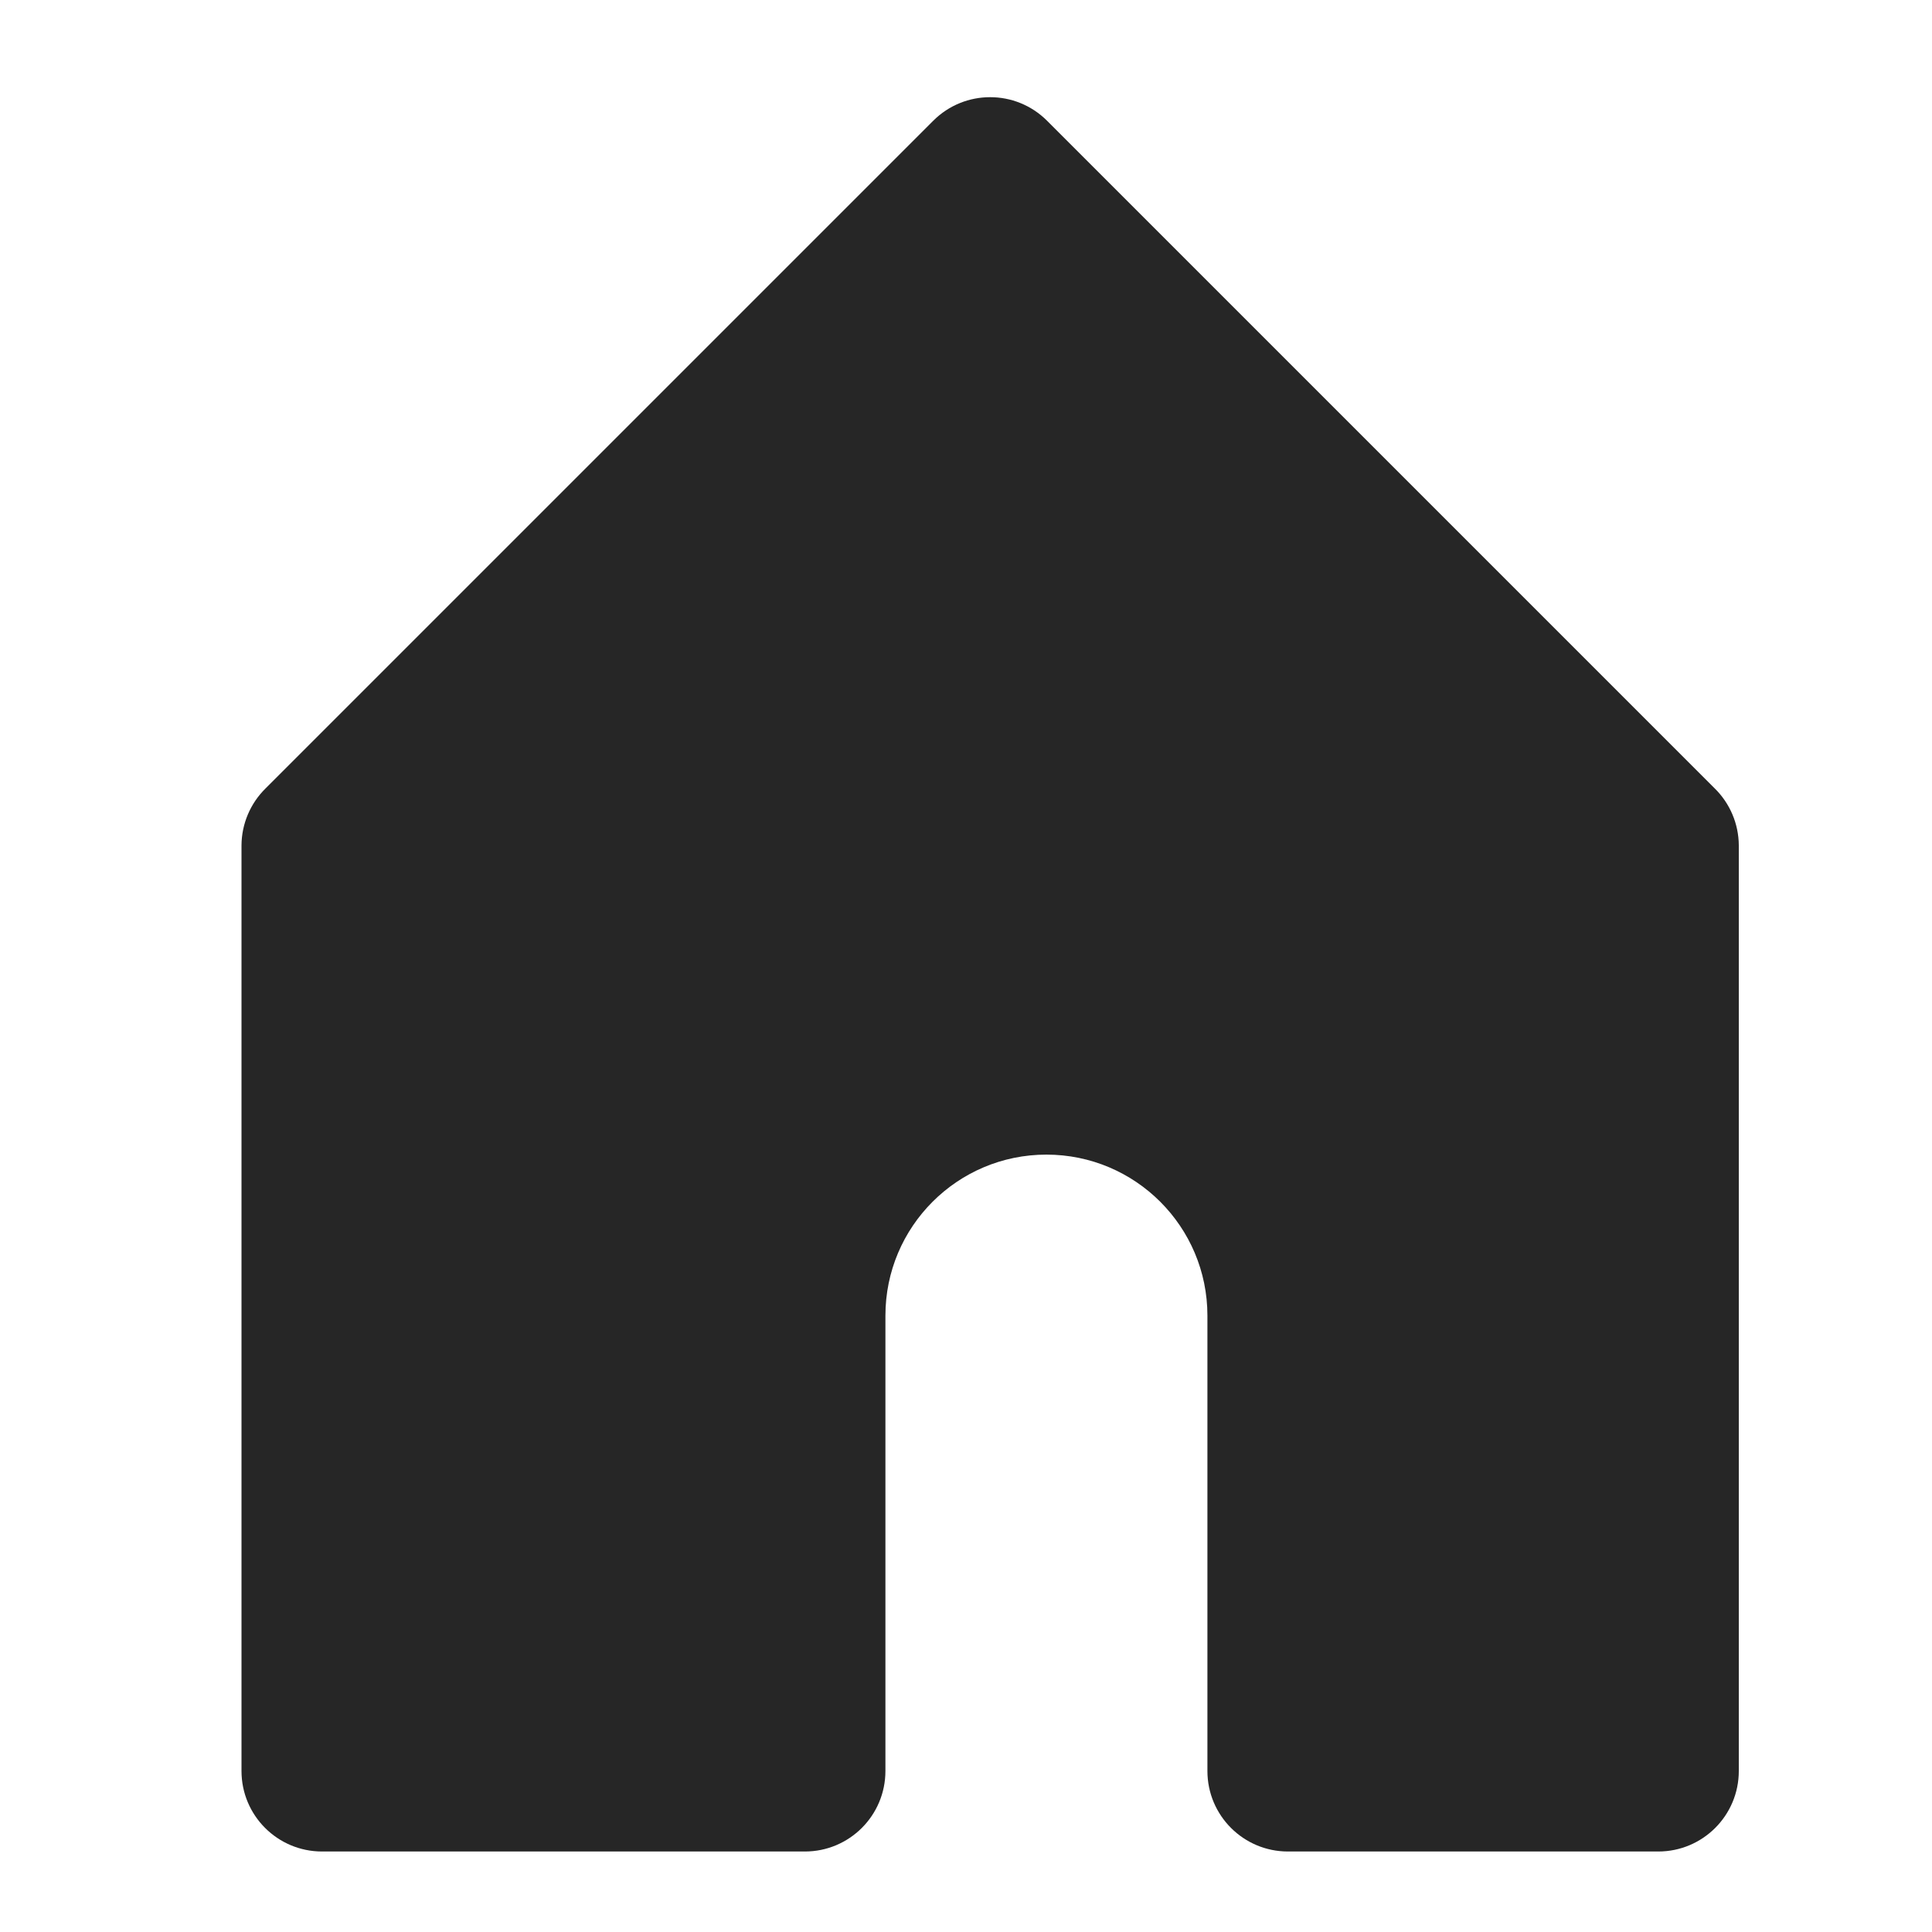
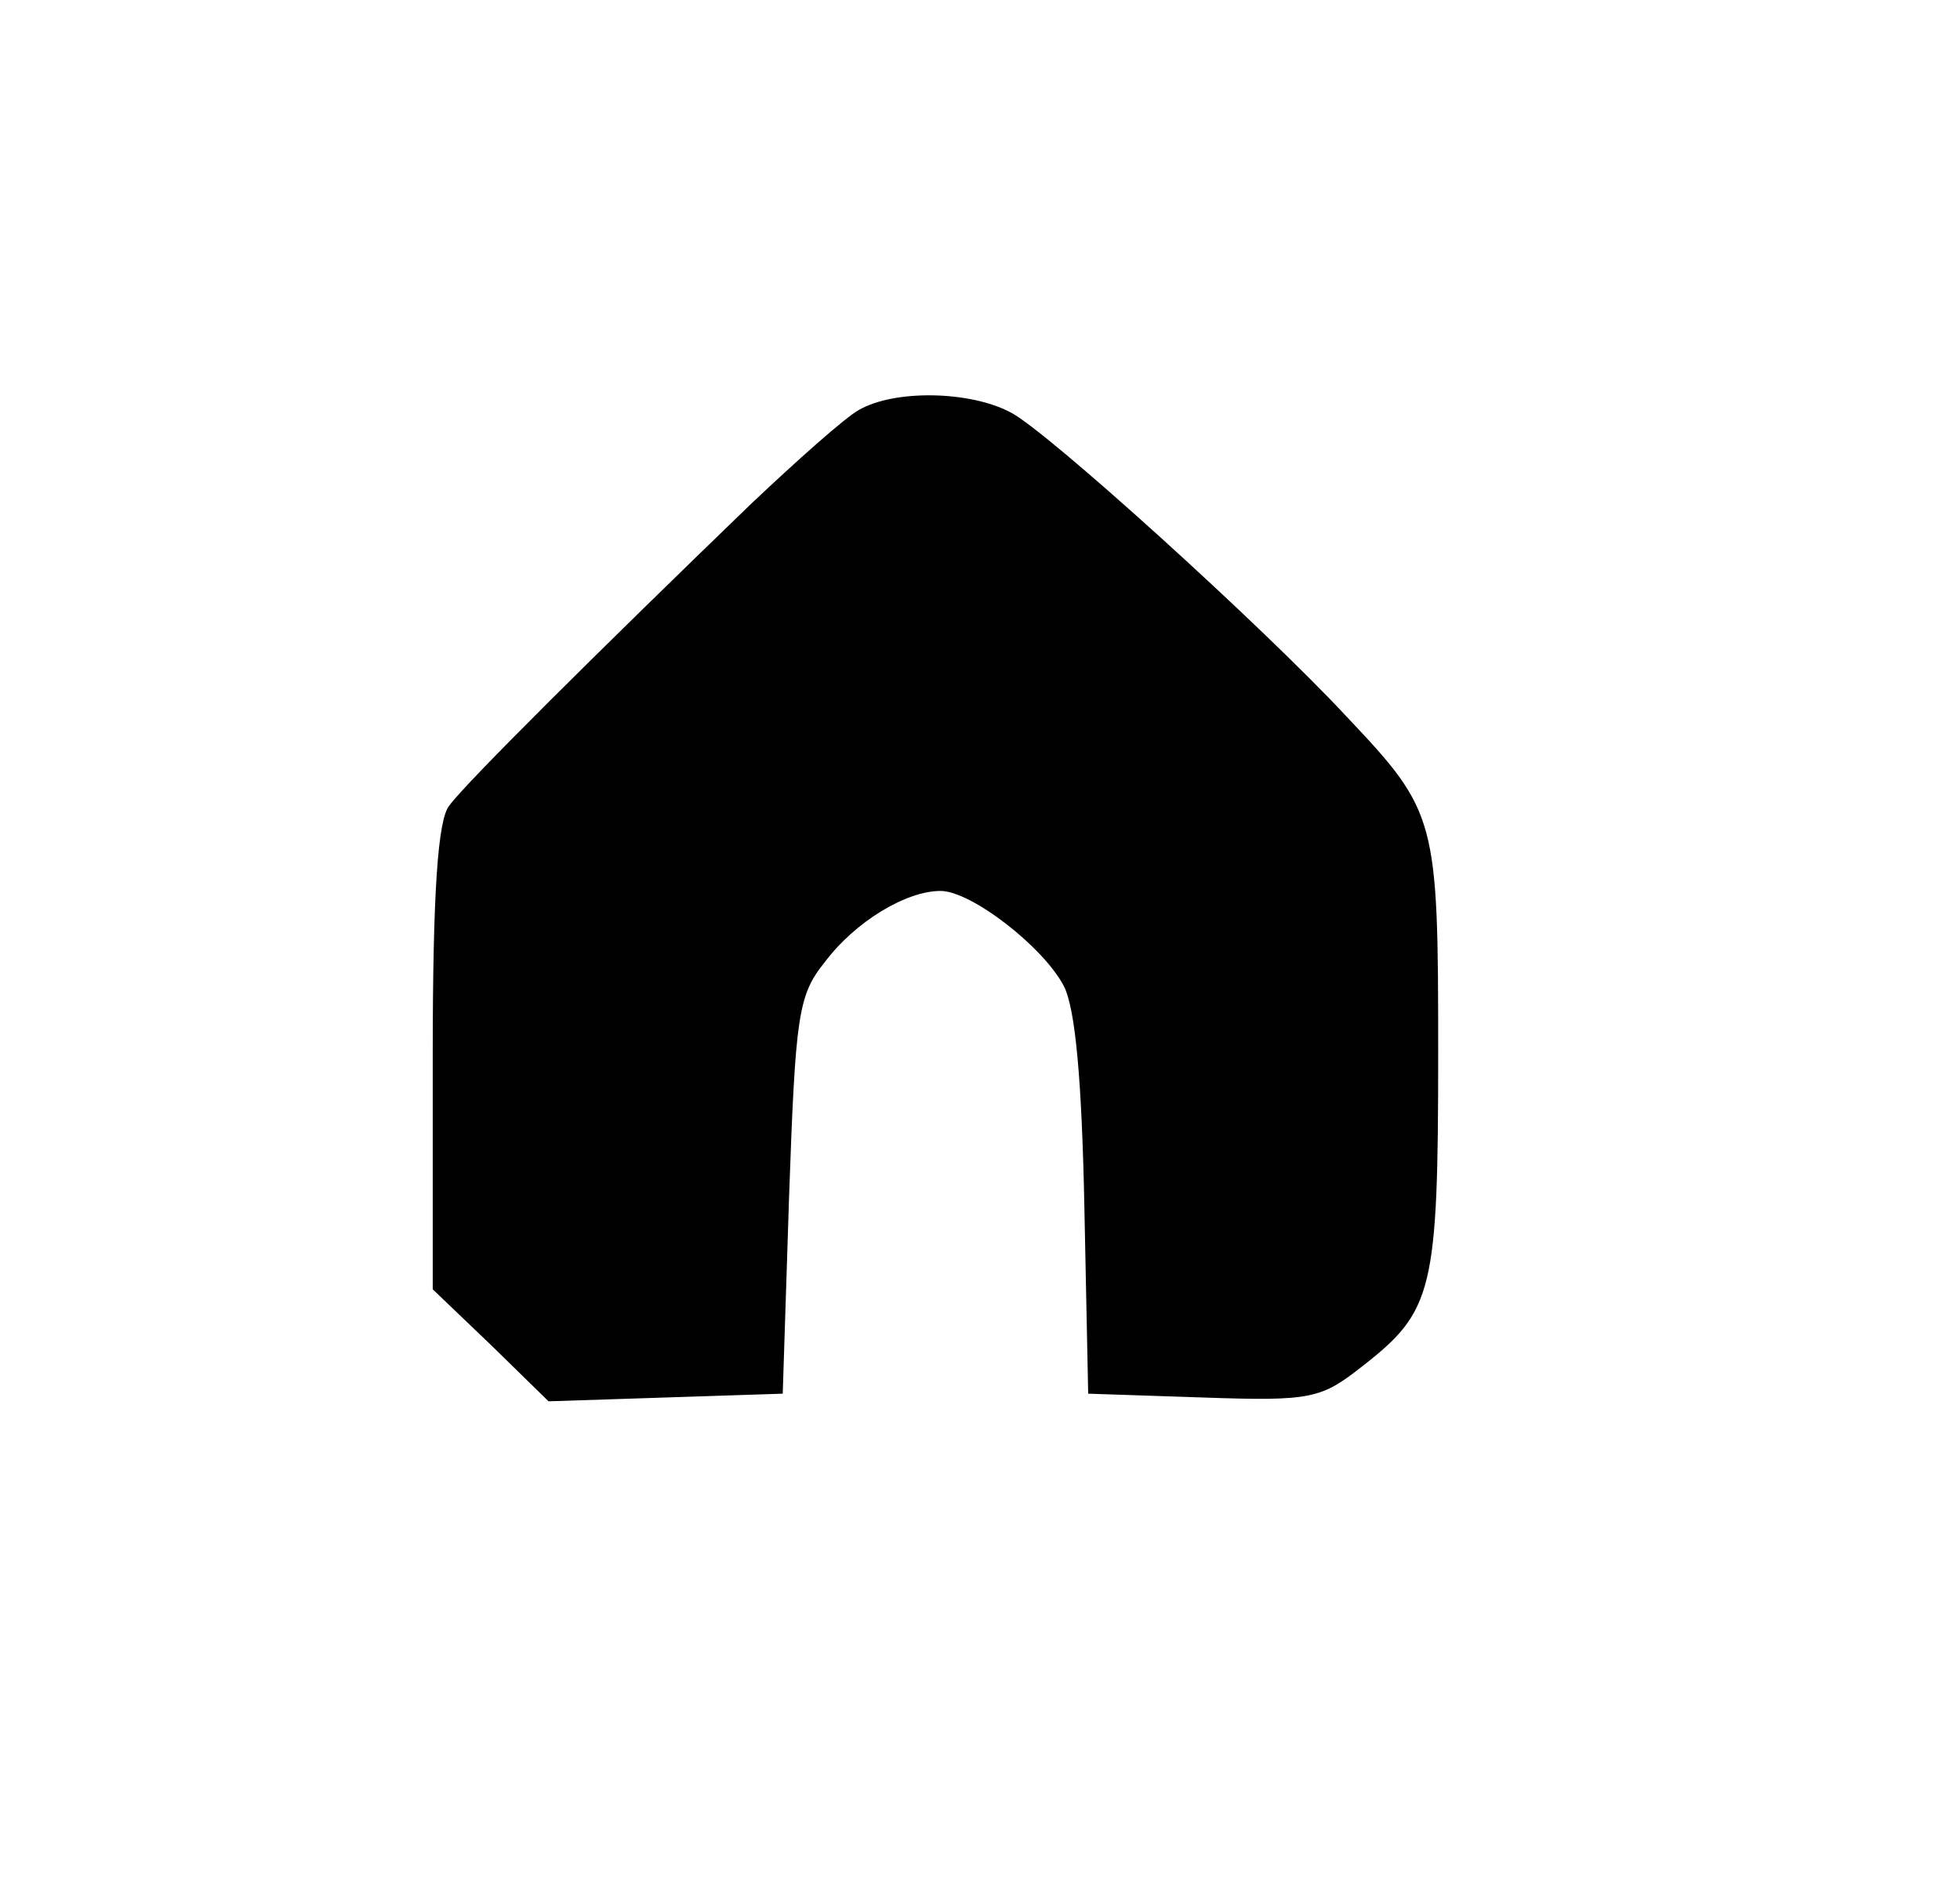
- <svg xmlns="http://www.w3.org/2000/svg" viewBox="0 0 24 24" fill="#262626">
-   <path d="M22 23h-6.001a1 1 0 0 1-1-1v-5.657a2 2 0 1 0-4 0V22a1 1 0 0 1-1 1H4a1 1 0 0 1-1-1V10.5a1 1 0 0 1 .3-.707l8.293-8.293a1 1 0 0 1 1.414 0l8.293 8.293a1 1 0 0 1 .3.707V22a1 1 0 0 1-1 1Z" />
+ <svg xmlns="http://www.w3.org/2000/svg" version="1.0" width="154pt" height="148pt" viewBox="0 0 154 148" preserveAspectRatio="xMidYMid meet">
+   <g transform="translate(0,148) scale(0.1,-0.1)" fill="#000000" stroke="none">
+     <path d="M675 1158 c-11 -6 -49 -40 -85 -74 -117 -113 -225 -220 -237 -237 -9 -11 -13 -68 -13 -198 l0 -182 46 -44 45 -44 92 3 92 3 5 155 c5 142 7 158 28 184 24 32 64 56 91 56 24 0 81 -44 97 -75 9 -18 14 -74 16 -173 l3 -147 90 -3 c86 -3 93 -1 126 25 55 43 59 59 59 245 0 185 -1 190 -72 265 -65 70 -236 225 -264 239 -32 17 -91 18 -119 2z" />
+   </g>
</svg>
